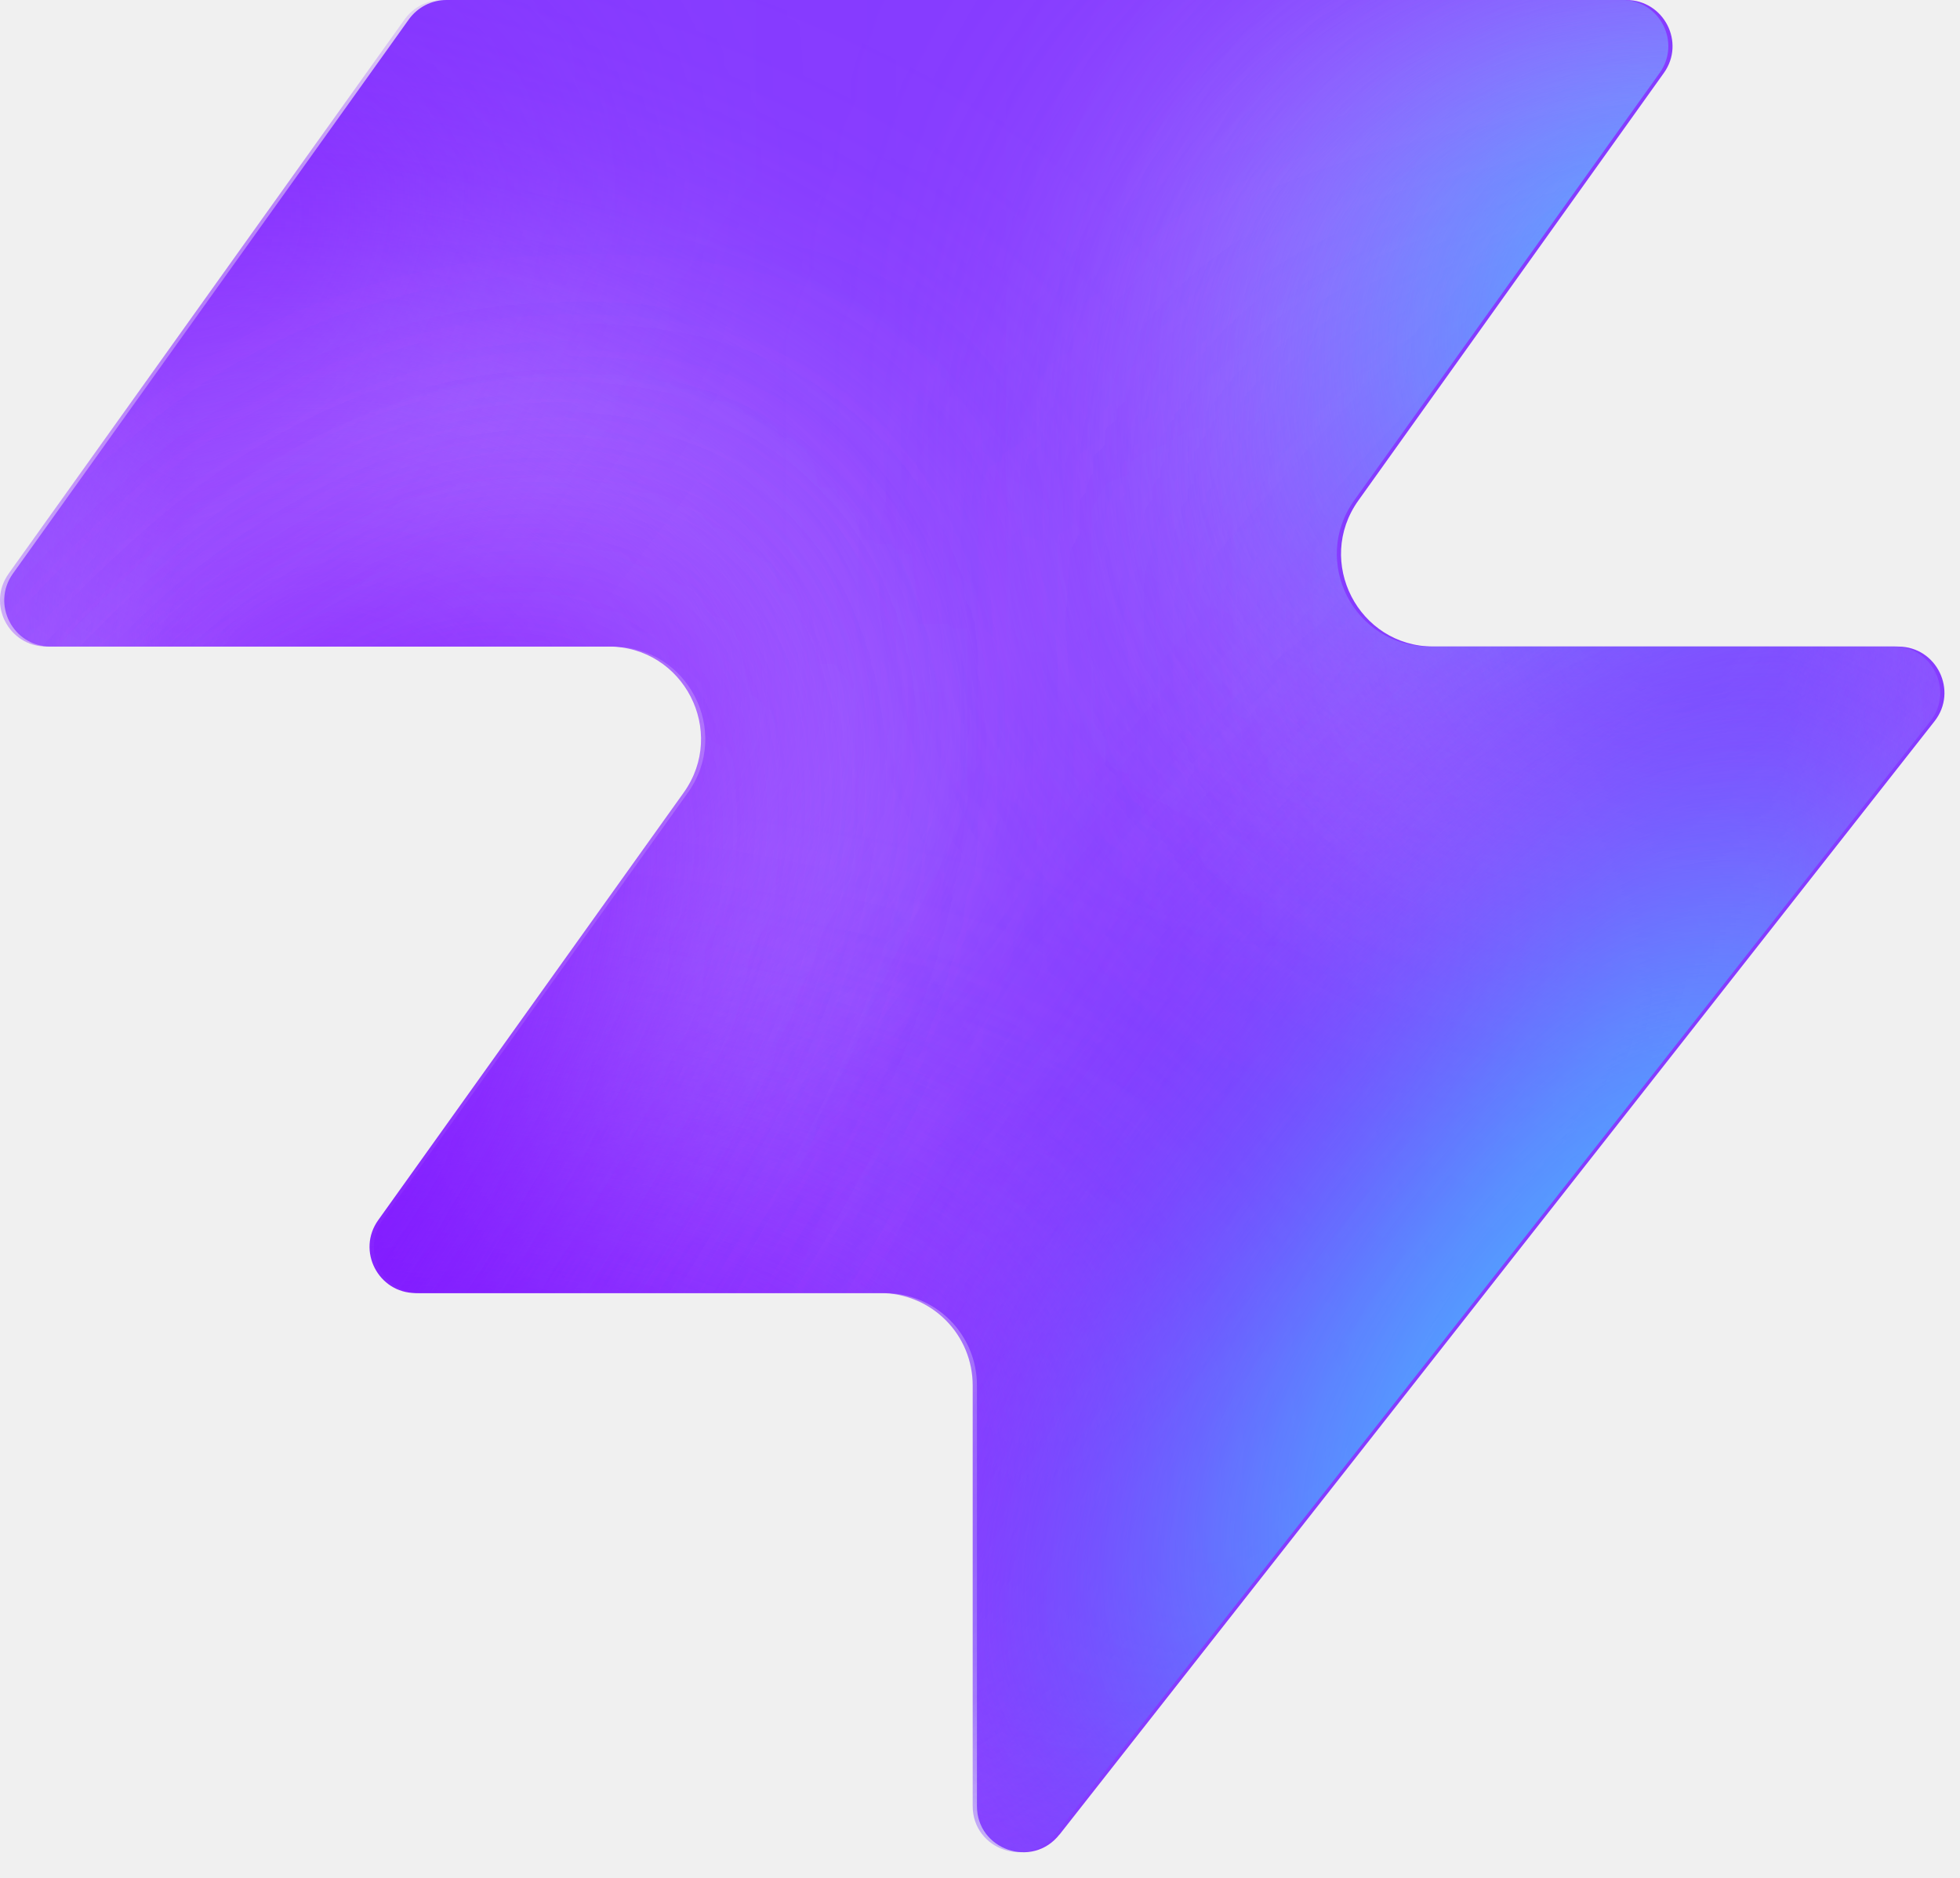
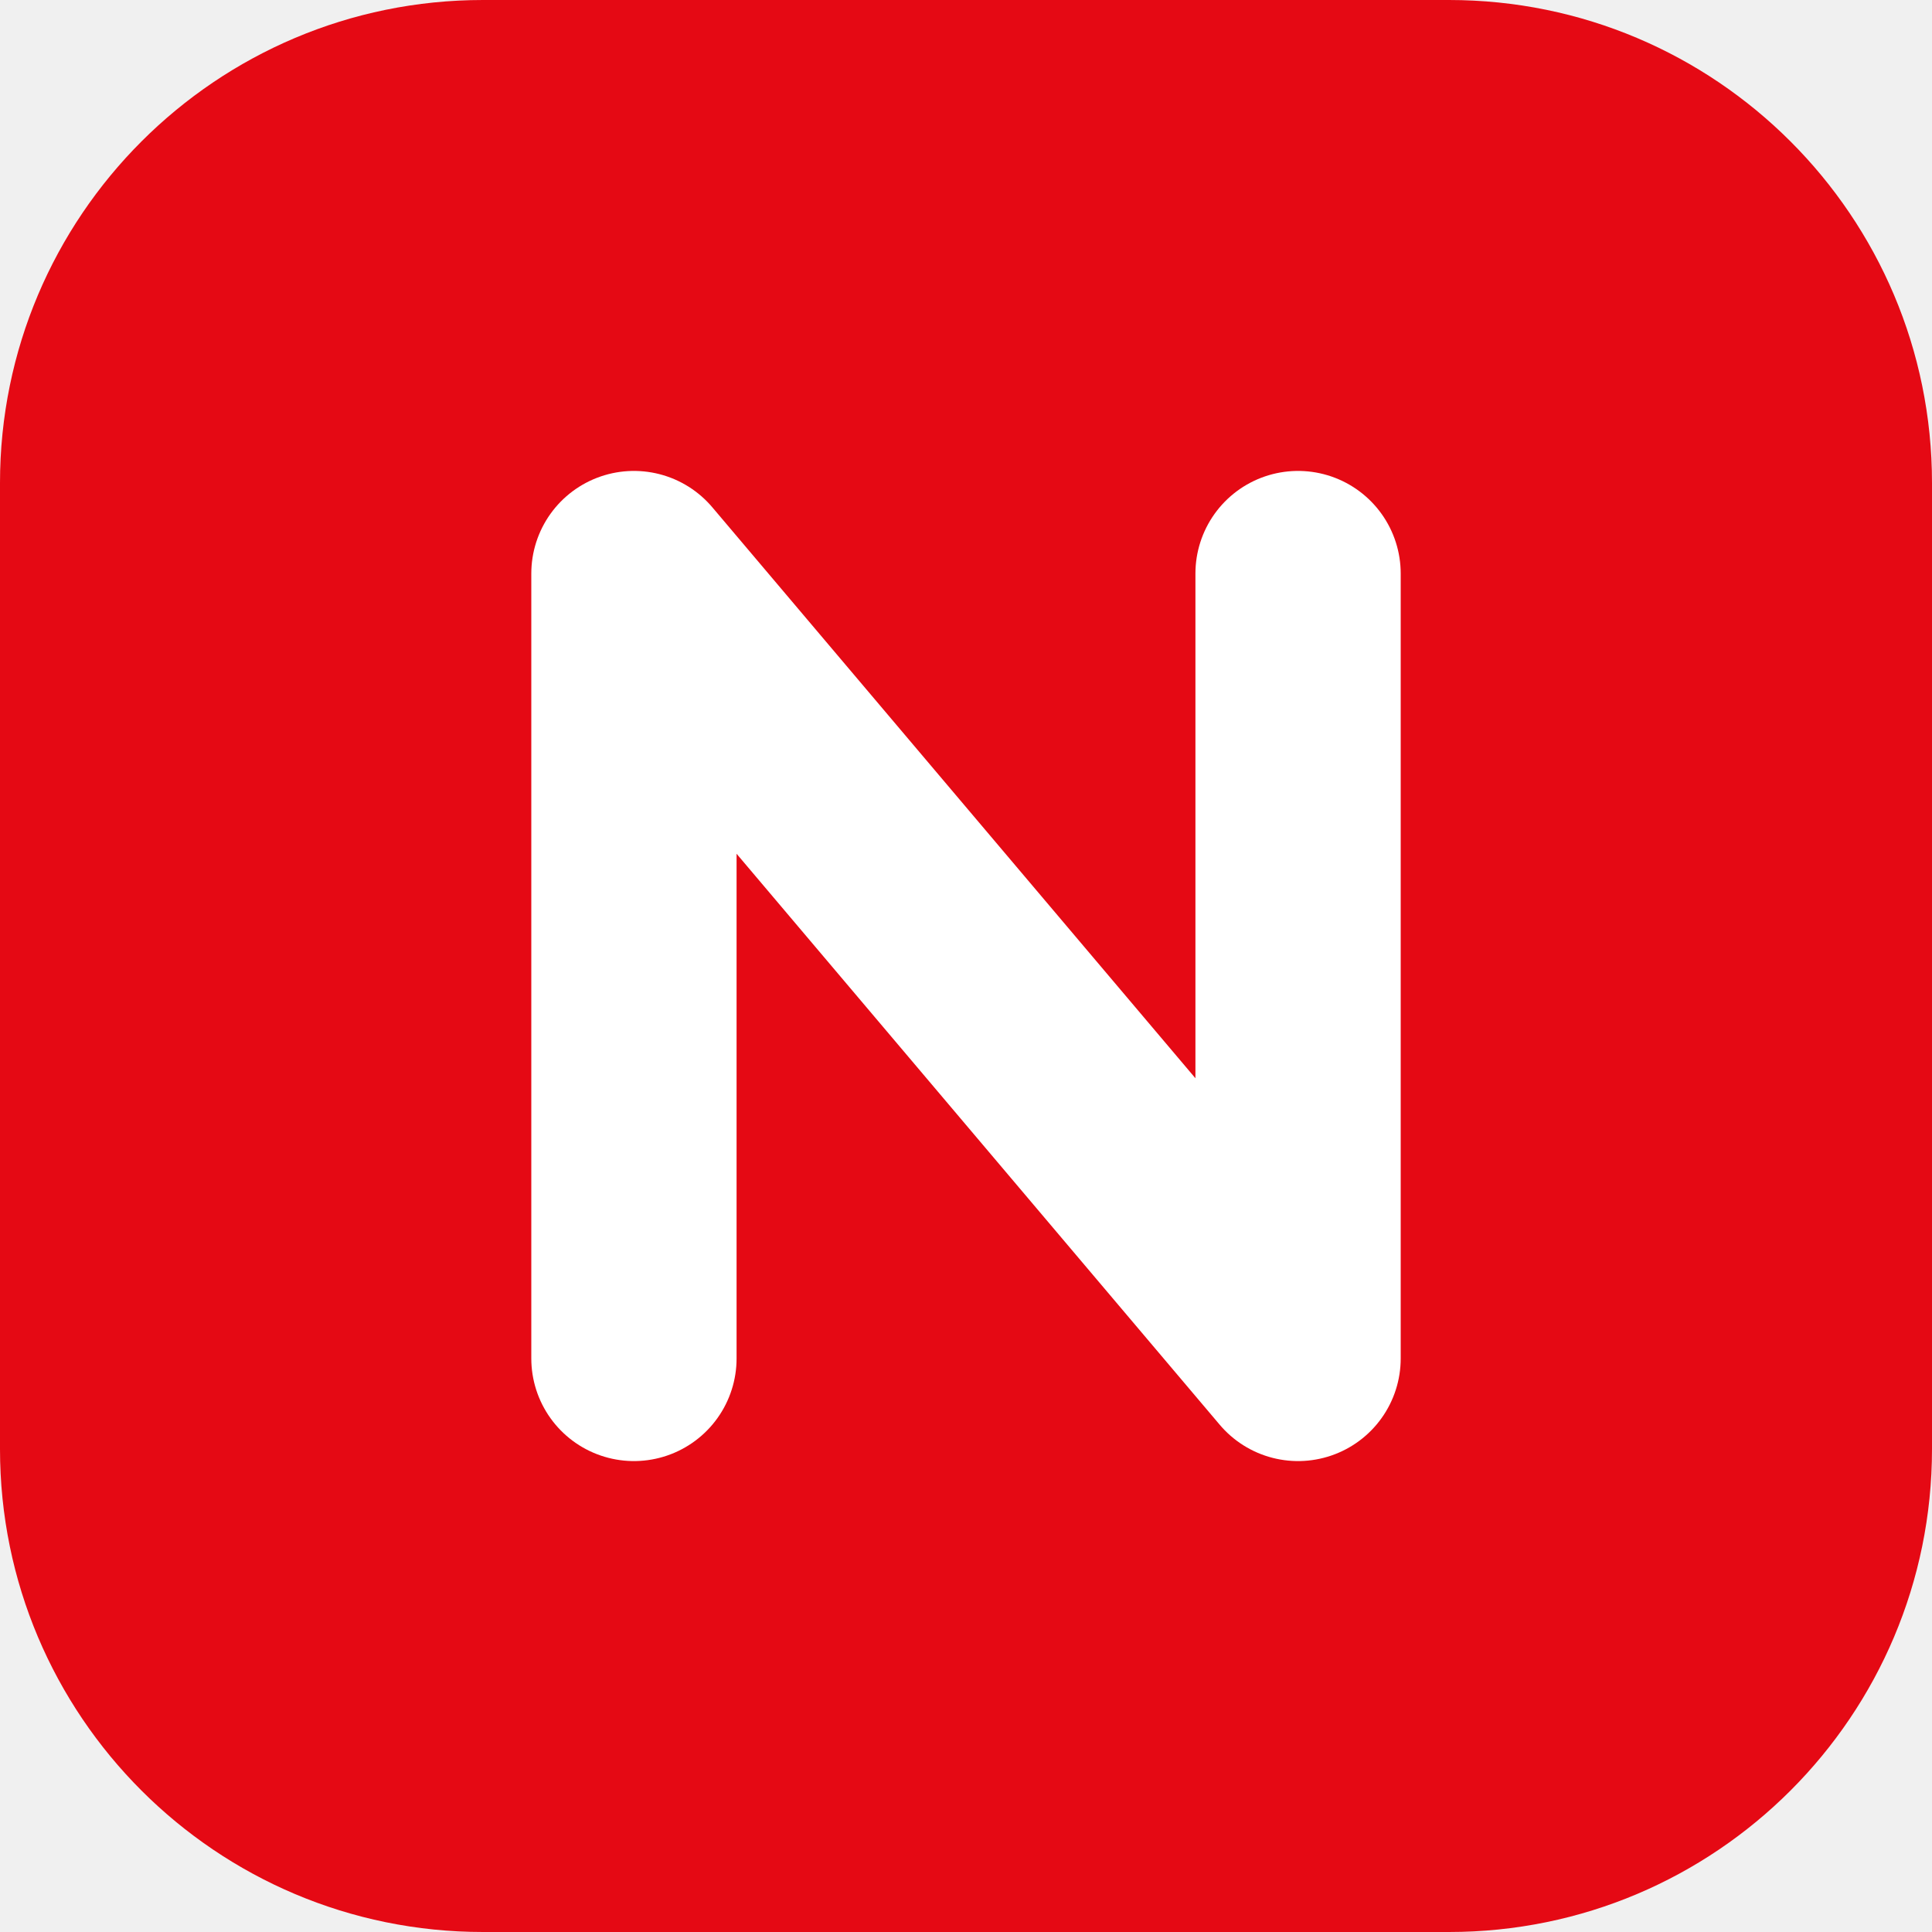
- <svg xmlns="http://www.w3.org/2000/svg" width="48" height="46" fill="none" viewBox="0 0 48 46">
-   <path fill="#863bff" d="M25.946 44.938c-.664.845-2.021.375-2.021-.698V33.937a2.26 2.26 0 0 0-2.262-2.262H10.287c-.92 0-1.456-1.04-.92-1.788l7.48-10.471c1.07-1.497 0-3.578-1.842-3.578H1.237c-.92 0-1.456-1.04-.92-1.788L10.013.474c.214-.297.556-.474.92-.474h28.894c.92 0 1.456 1.04.92 1.788l-7.48 10.471c-1.07 1.498 0 3.579 1.842 3.579h11.377c.943 0 1.473 1.088.89 1.83L25.947 44.94z" style="fill:#863bff;fill:color(display-p3 .525 .23 1);fill-opacity:1" />
-   <mask id="a" width="48" height="46" x="0" y="0" maskUnits="userSpaceOnUse" style="mask-type:alpha">
-     <path fill="#000" d="M25.842 44.938c-.664.844-2.021.375-2.021-.698V33.937a2.26 2.26 0 0 0-2.262-2.262H10.183c-.92 0-1.456-1.04-.92-1.788l7.48-10.471c1.07-1.498 0-3.579-1.842-3.579H1.133c-.92 0-1.456-1.04-.92-1.787L9.91.473c.214-.297.556-.474.92-.474h28.894c.92 0 1.456 1.04.92 1.788l-7.48 10.471c-1.07 1.498 0 3.578 1.842 3.578h11.377c.943 0 1.473 1.088.89 1.832L25.843 44.94z" style="fill:#000;fill-opacity:1" />
-   </mask>
-   <g mask="url(#a)">
-     <g filter="url(#b)">
-       <ellipse cx="5.508" cy="14.704" fill="#ede6ff" rx="5.508" ry="14.704" style="fill:#ede6ff;fill:color(display-p3 .927 .903 1);fill-opacity:1" transform="matrix(.00324 1 1 -.00324 -4.47 31.516)" />
-     </g>
-     <g filter="url(#c)">
-       <ellipse cx="10.399" cy="29.851" fill="#ede6ff" rx="10.399" ry="29.851" style="fill:#ede6ff;fill:color(display-p3 .927 .903 1);fill-opacity:1" transform="matrix(.00324 1 1 -.00324 -39.328 7.883)" />
-     </g>
-     <g filter="url(#d)">
-       <ellipse cx="5.508" cy="30.487" fill="#7e14ff" rx="5.508" ry="30.487" style="fill:#7e14ff;fill:color(display-p3 .492 .077 1);fill-opacity:1" transform="rotate(89.814 -25.913 -14.639)scale(1 -1)" />
-     </g>
-     <g filter="url(#e)">
-       <ellipse cx="5.508" cy="30.599" fill="#7e14ff" rx="5.508" ry="30.599" style="fill:#7e14ff;fill:color(display-p3 .492 .077 1);fill-opacity:1" transform="rotate(89.814 -32.644 -3.334)scale(1 -1)" />
-     </g>
-     <g filter="url(#f)">
-       <ellipse cx="5.508" cy="30.599" fill="#7e14ff" rx="5.508" ry="30.599" style="fill:#7e14ff;fill:color(display-p3 .492 .077 1);fill-opacity:1" transform="matrix(.00324 1 1 -.00324 -34.34 30.47)" />
-     </g>
-     <g filter="url(#g)">
-       <ellipse cx="14.072" cy="22.078" fill="#ede6ff" rx="14.072" ry="22.078" style="fill:#ede6ff;fill:color(display-p3 .927 .903 1);fill-opacity:1" transform="rotate(93.35 24.506 48.493)scale(-1 1)" />
-     </g>
-     <g filter="url(#h)">
-       <ellipse cx="3.47" cy="21.501" fill="#7e14ff" rx="3.47" ry="21.501" style="fill:#7e14ff;fill:color(display-p3 .492 .077 1);fill-opacity:1" transform="rotate(89.009 28.708 47.59)scale(-1 1)" />
-     </g>
-     <g filter="url(#i)">
-       <ellipse cx="3.47" cy="21.501" fill="#7e14ff" rx="3.47" ry="21.501" style="fill:#7e14ff;fill:color(display-p3 .492 .077 1);fill-opacity:1" transform="rotate(89.009 28.708 47.59)scale(-1 1)" />
-     </g>
-     <g filter="url(#j)">
-       <ellipse cx=".387" cy="8.972" fill="#7e14ff" rx="4.407" ry="29.108" style="fill:#7e14ff;fill:color(display-p3 .492 .077 1);fill-opacity:1" transform="rotate(39.51 .387 8.972)" />
-     </g>
-     <g filter="url(#k)">
-       <ellipse cx="47.523" cy="-6.092" fill="#7e14ff" rx="4.407" ry="29.108" style="fill:#7e14ff;fill:color(display-p3 .492 .077 1);fill-opacity:1" transform="rotate(37.892 47.523 -6.092)" />
-     </g>
-     <g filter="url(#l)">
-       <ellipse cx="41.412" cy="6.333" fill="#47bfff" rx="5.971" ry="9.665" style="fill:#47bfff;fill:color(display-p3 .28 .748 1);fill-opacity:1" transform="rotate(37.892 41.412 6.333)" />
-     </g>
-     <g filter="url(#m)">
-       <ellipse cx="-1.879" cy="38.332" fill="#7e14ff" rx="4.407" ry="29.108" style="fill:#7e14ff;fill:color(display-p3 .492 .077 1);fill-opacity:1" transform="rotate(37.892 -1.88 38.332)" />
-     </g>
-     <g filter="url(#n)">
-       <ellipse cx="-1.879" cy="38.332" fill="#7e14ff" rx="4.407" ry="29.108" style="fill:#7e14ff;fill:color(display-p3 .492 .077 1);fill-opacity:1" transform="rotate(37.892 -1.88 38.332)" />
-     </g>
-     <g filter="url(#o)">
-       <ellipse cx="35.651" cy="29.907" fill="#7e14ff" rx="4.407" ry="29.108" style="fill:#7e14ff;fill:color(display-p3 .492 .077 1);fill-opacity:1" transform="rotate(37.892 35.651 29.907)" />
-     </g>
-     <g filter="url(#p)">
-       <ellipse cx="38.418" cy="32.4" fill="#47bfff" rx="5.971" ry="15.297" style="fill:#47bfff;fill:color(display-p3 .28 .748 1);fill-opacity:1" transform="rotate(37.892 38.418 32.4)" />
-     </g>
-   </g>
-   <defs>
-     <filter id="b" width="60.045" height="41.654" x="-19.77" y="16.149" color-interpolation-filters="sRGB" filterUnits="userSpaceOnUse">
-       <feFlood flood-opacity="0" result="BackgroundImageFix" />
-       <feBlend in="SourceGraphic" in2="BackgroundImageFix" result="shape" />
-       <feGaussianBlur result="effect1_foregroundBlur_2002_17158" stdDeviation="7.659" />
-     </filter>
-     <filter id="c" width="90.34" height="51.437" x="-54.613" y="-7.533" color-interpolation-filters="sRGB" filterUnits="userSpaceOnUse">
-       <feFlood flood-opacity="0" result="BackgroundImageFix" />
-       <feBlend in="SourceGraphic" in2="BackgroundImageFix" result="shape" />
-       <feGaussianBlur result="effect1_foregroundBlur_2002_17158" stdDeviation="7.659" />
-     </filter>
-     <filter id="d" width="79.355" height="29.4" x="-49.64" y="2.03" color-interpolation-filters="sRGB" filterUnits="userSpaceOnUse">
-       <feFlood flood-opacity="0" result="BackgroundImageFix" />
-       <feBlend in="SourceGraphic" in2="BackgroundImageFix" result="shape" />
-       <feGaussianBlur result="effect1_foregroundBlur_2002_17158" stdDeviation="4.596" />
-     </filter>
-     <filter id="e" width="79.579" height="29.4" x="-45.045" y="20.029" color-interpolation-filters="sRGB" filterUnits="userSpaceOnUse">
-       <feFlood flood-opacity="0" result="BackgroundImageFix" />
-       <feBlend in="SourceGraphic" in2="BackgroundImageFix" result="shape" />
-       <feGaussianBlur result="effect1_foregroundBlur_2002_17158" stdDeviation="4.596" />
-     </filter>
-     <filter id="f" width="79.579" height="29.4" x="-43.513" y="21.178" color-interpolation-filters="sRGB" filterUnits="userSpaceOnUse">
-       <feFlood flood-opacity="0" result="BackgroundImageFix" />
-       <feBlend in="SourceGraphic" in2="BackgroundImageFix" result="shape" />
-       <feGaussianBlur result="effect1_foregroundBlur_2002_17158" stdDeviation="4.596" />
-     </filter>
-     <filter id="g" width="74.749" height="58.852" x="15.756" y="-17.901" color-interpolation-filters="sRGB" filterUnits="userSpaceOnUse">
-       <feFlood flood-opacity="0" result="BackgroundImageFix" />
-       <feBlend in="SourceGraphic" in2="BackgroundImageFix" result="shape" />
-       <feGaussianBlur result="effect1_foregroundBlur_2002_17158" stdDeviation="7.659" />
-     </filter>
-     <filter id="h" width="61.377" height="25.362" x="23.548" y="2.284" color-interpolation-filters="sRGB" filterUnits="userSpaceOnUse">
-       <feFlood flood-opacity="0" result="BackgroundImageFix" />
-       <feBlend in="SourceGraphic" in2="BackgroundImageFix" result="shape" />
-       <feGaussianBlur result="effect1_foregroundBlur_2002_17158" stdDeviation="4.596" />
-     </filter>
-     <filter id="i" width="61.377" height="25.362" x="23.548" y="2.284" color-interpolation-filters="sRGB" filterUnits="userSpaceOnUse">
-       <feFlood flood-opacity="0" result="BackgroundImageFix" />
-       <feBlend in="SourceGraphic" in2="BackgroundImageFix" result="shape" />
-       <feGaussianBlur result="effect1_foregroundBlur_2002_17158" stdDeviation="4.596" />
-     </filter>
-     <filter id="j" width="56.045" height="63.649" x="-27.636" y="-22.853" color-interpolation-filters="sRGB" filterUnits="userSpaceOnUse">
-       <feFlood flood-opacity="0" result="BackgroundImageFix" />
-       <feBlend in="SourceGraphic" in2="BackgroundImageFix" result="shape" />
-       <feGaussianBlur result="effect1_foregroundBlur_2002_17158" stdDeviation="4.596" />
-     </filter>
-     <filter id="k" width="54.814" height="64.646" x="20.116" y="-38.415" color-interpolation-filters="sRGB" filterUnits="userSpaceOnUse">
-       <feFlood flood-opacity="0" result="BackgroundImageFix" />
-       <feBlend in="SourceGraphic" in2="BackgroundImageFix" result="shape" />
-       <feGaussianBlur result="effect1_foregroundBlur_2002_17158" stdDeviation="4.596" />
-     </filter>
-     <filter id="l" width="33.541" height="35.313" x="24.641" y="-11.323" color-interpolation-filters="sRGB" filterUnits="userSpaceOnUse">
-       <feFlood flood-opacity="0" result="BackgroundImageFix" />
-       <feBlend in="SourceGraphic" in2="BackgroundImageFix" result="shape" />
-       <feGaussianBlur result="effect1_foregroundBlur_2002_17158" stdDeviation="4.596" />
-     </filter>
-     <filter id="m" width="54.814" height="64.646" x="-29.286" y="6.009" color-interpolation-filters="sRGB" filterUnits="userSpaceOnUse">
-       <feFlood flood-opacity="0" result="BackgroundImageFix" />
-       <feBlend in="SourceGraphic" in2="BackgroundImageFix" result="shape" />
-       <feGaussianBlur result="effect1_foregroundBlur_2002_17158" stdDeviation="4.596" />
-     </filter>
-     <filter id="n" width="54.814" height="64.646" x="-29.286" y="6.009" color-interpolation-filters="sRGB" filterUnits="userSpaceOnUse">
-       <feFlood flood-opacity="0" result="BackgroundImageFix" />
-       <feBlend in="SourceGraphic" in2="BackgroundImageFix" result="shape" />
-       <feGaussianBlur result="effect1_foregroundBlur_2002_17158" stdDeviation="4.596" />
-     </filter>
-     <filter id="o" width="54.814" height="64.646" x="8.244" y="-2.416" color-interpolation-filters="sRGB" filterUnits="userSpaceOnUse">
-       <feFlood flood-opacity="0" result="BackgroundImageFix" />
-       <feBlend in="SourceGraphic" in2="BackgroundImageFix" result="shape" />
-       <feGaussianBlur result="effect1_foregroundBlur_2002_17158" stdDeviation="4.596" />
-     </filter>
-     <filter id="p" width="39.409" height="43.623" x="18.713" y="10.588" color-interpolation-filters="sRGB" filterUnits="userSpaceOnUse">
-       <feFlood flood-opacity="0" result="BackgroundImageFix" />
-       <feBlend in="SourceGraphic" in2="BackgroundImageFix" result="shape" />
-       <feGaussianBlur result="effect1_foregroundBlur_2002_17158" stdDeviation="4.596" />
-     </filter>
-   </defs>
+ <svg xmlns="http://www.w3.org/2000/svg" width="32" height="32" viewBox="0 0 32 32">
+   <rect width="32" height="32" rx="8" fill="#e50914" />
+   <path d="M10.5 22.5v-13l11 13v-13" fill="none" stroke="#fff" stroke-width="3.4" stroke-linecap="round" stroke-linejoin="round" />
</svg>
